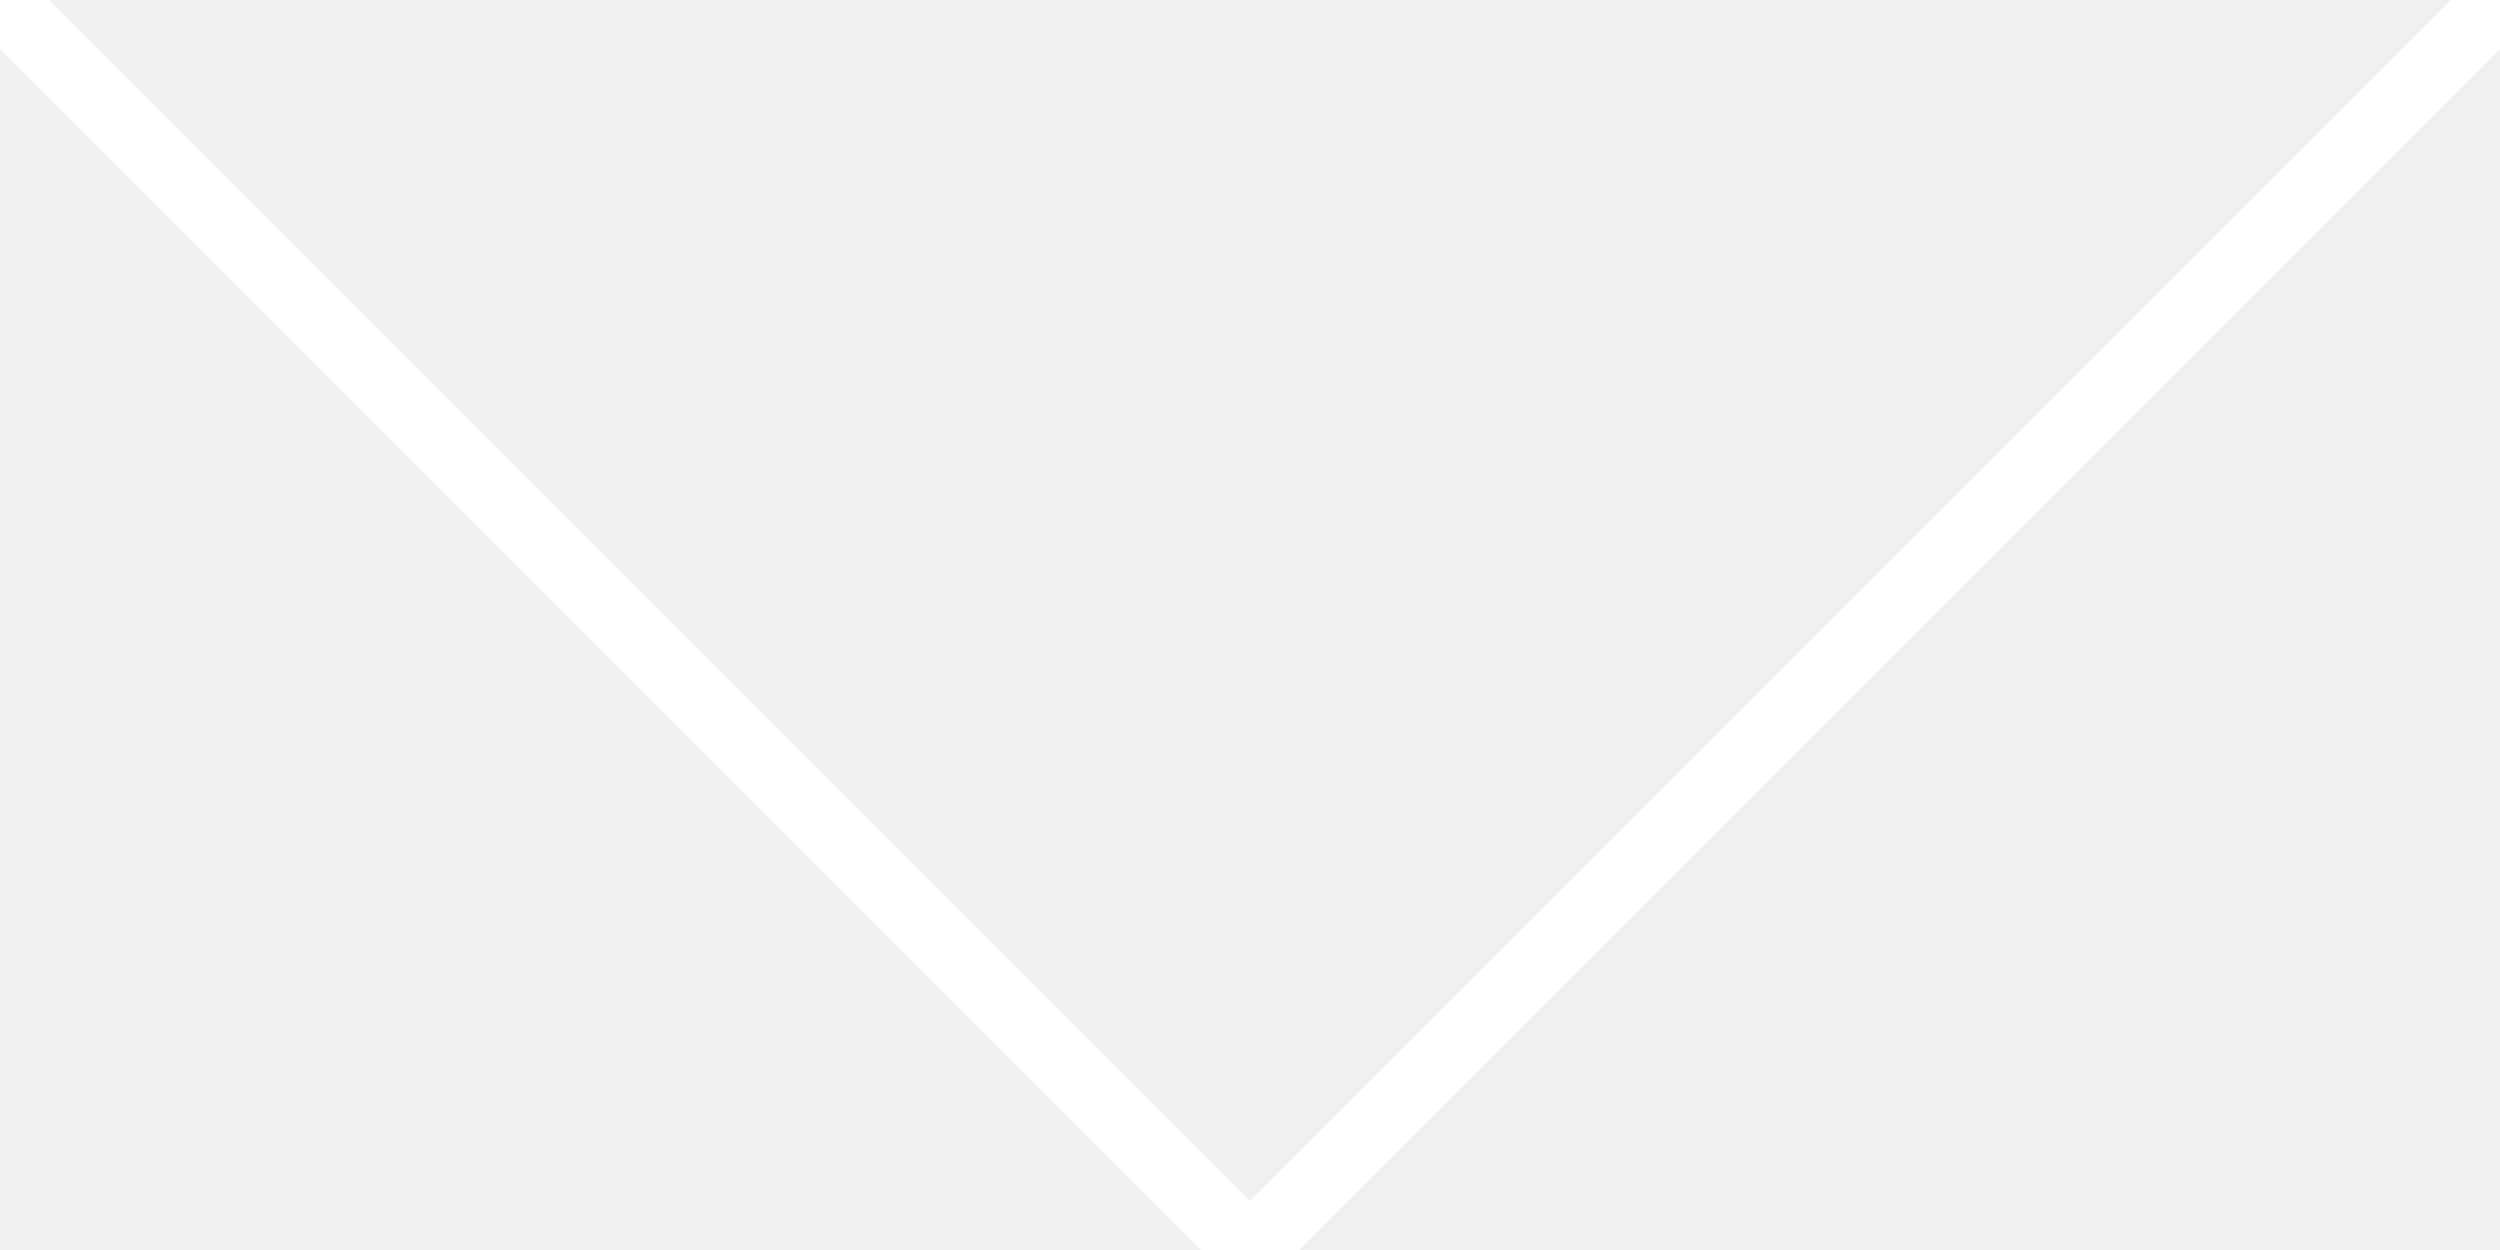
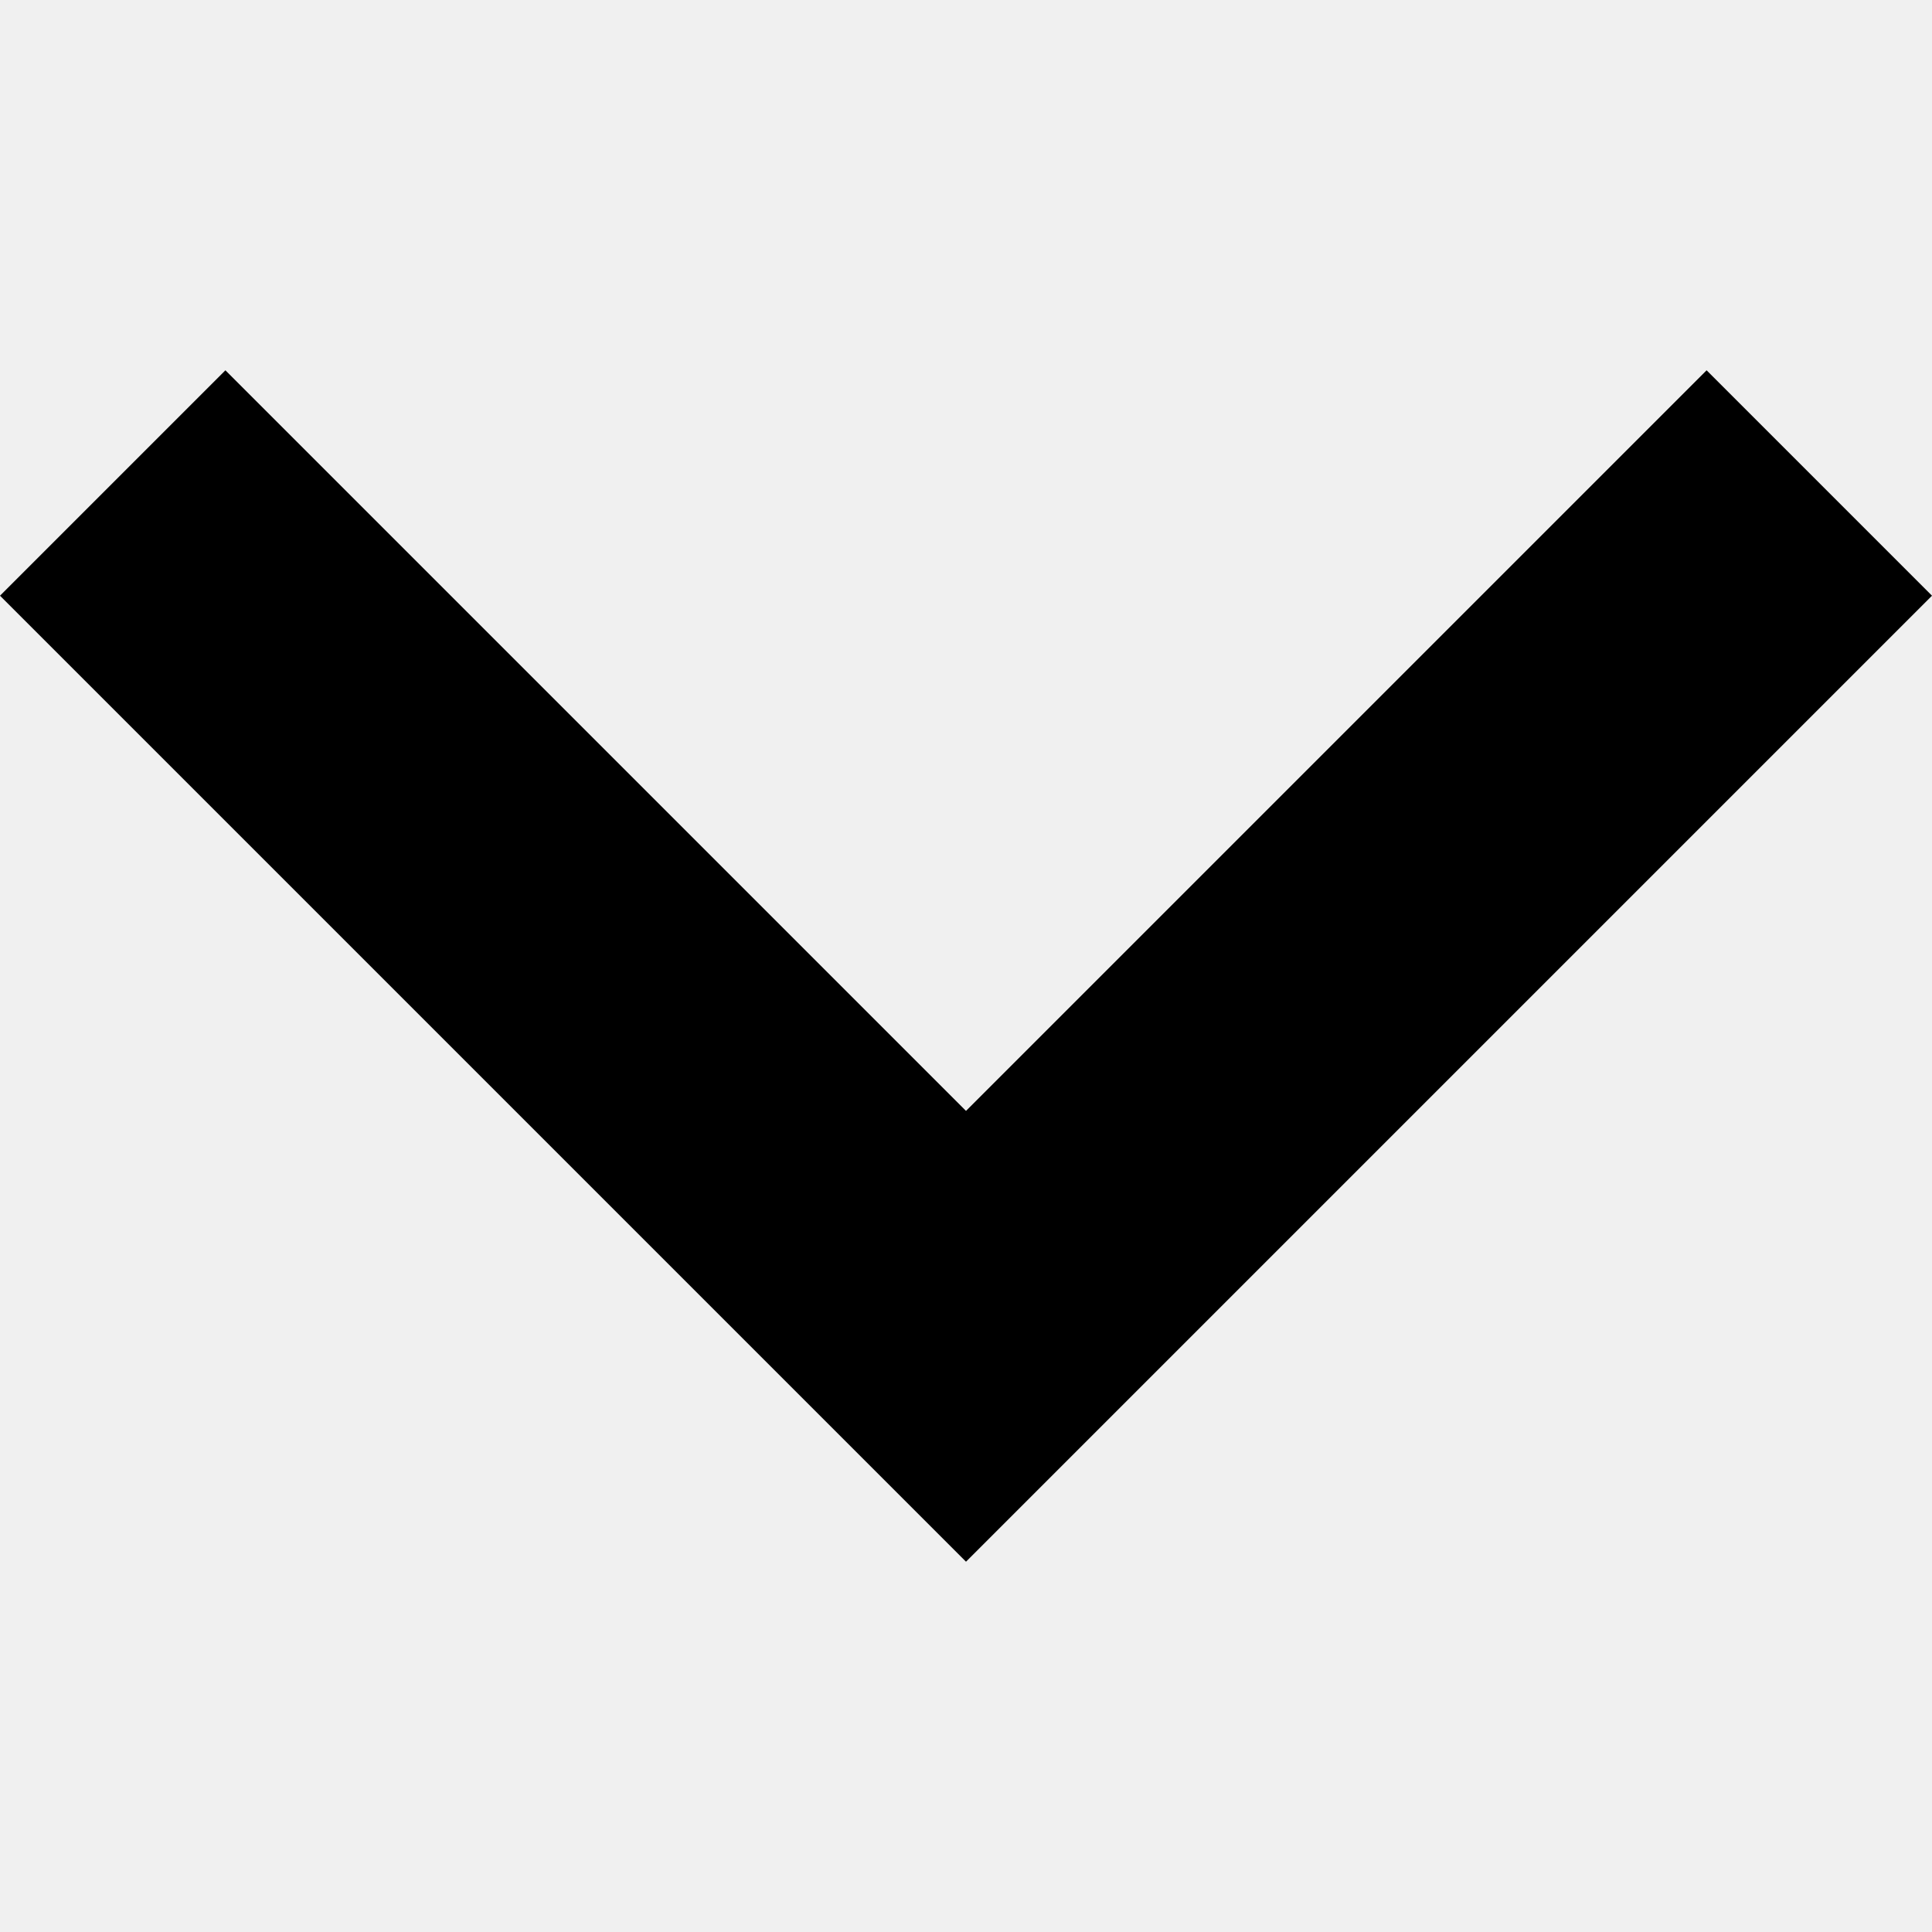
- <svg xmlns="http://www.w3.org/2000/svg" width="36px" height="18px" viewBox="0 0 36 18" zoomAndPan="disable" preserveAspectRatio="none">
-   <style type="text/css"> line { stroke: #fff; stroke-width: 1; } </style>
-   <line x1="0" y1="0" x2="18" y2="18" />
-   <line x1="36" y1="0" x2="18" y2="18" />
+ <svg xmlns="http://www.w3.org/2000/svg" version="1.1" id="Capa_1" x="0px" y="0px" width="306px" height="306px" viewBox="0 0 306 306" style="enable-background:new 0 0 306 306;" xml:space="preserve">
+   <g>
+     <g id="keyboard-arrow-down">
+       <polygon points="35.7,58.65 153,175.951 270.3,58.65 306,94.351 153,247.35 0,94.351   " />
+     </g>
+   </g>
+   <g>
+ </g>
+   <g>
+ </g>
+   <g>
+ </g>
+   <g>
+ </g>
+   <g>
+ </g>
+   <g>
+ </g>
+   <g>
+ </g>
+   <g>
+ </g>
+   <g>
+ </g>
+   <g>
+ </g>
+   <g>
+ </g>
+   <g>
+ </g>
+   <g>
+ </g>
+   <g>
+ </g>
+   <g>
+ </g>
</svg>
